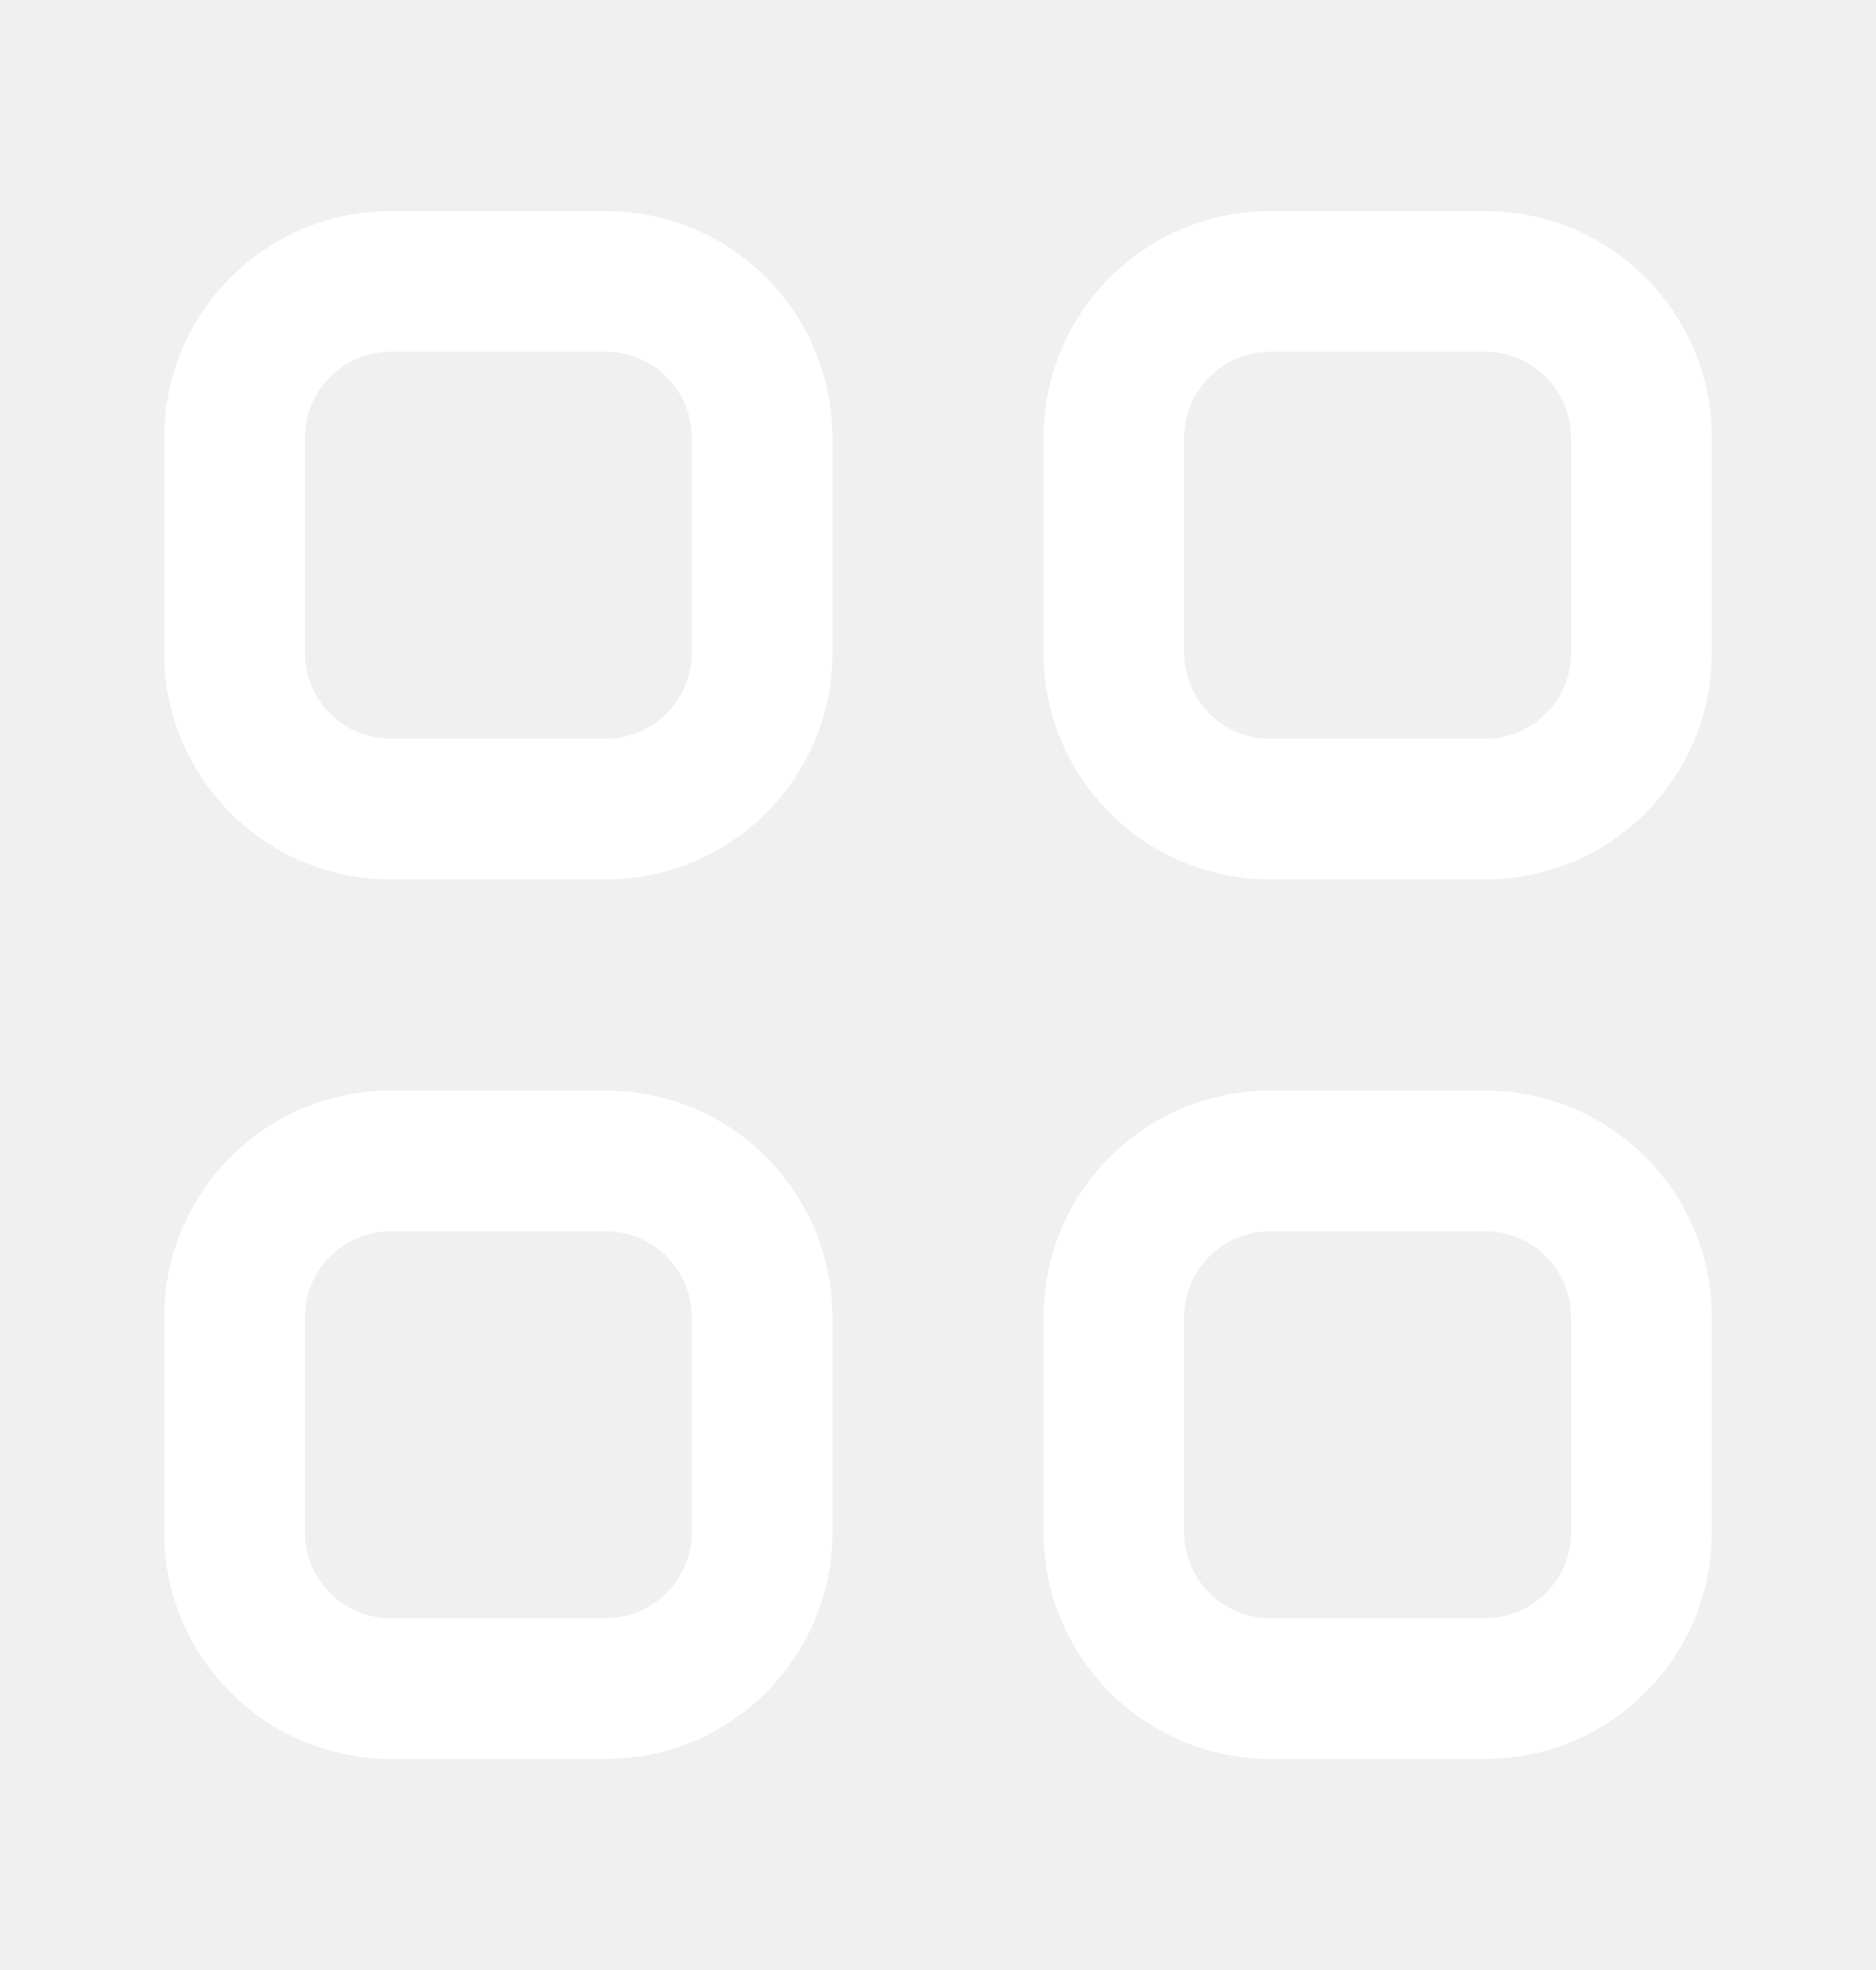
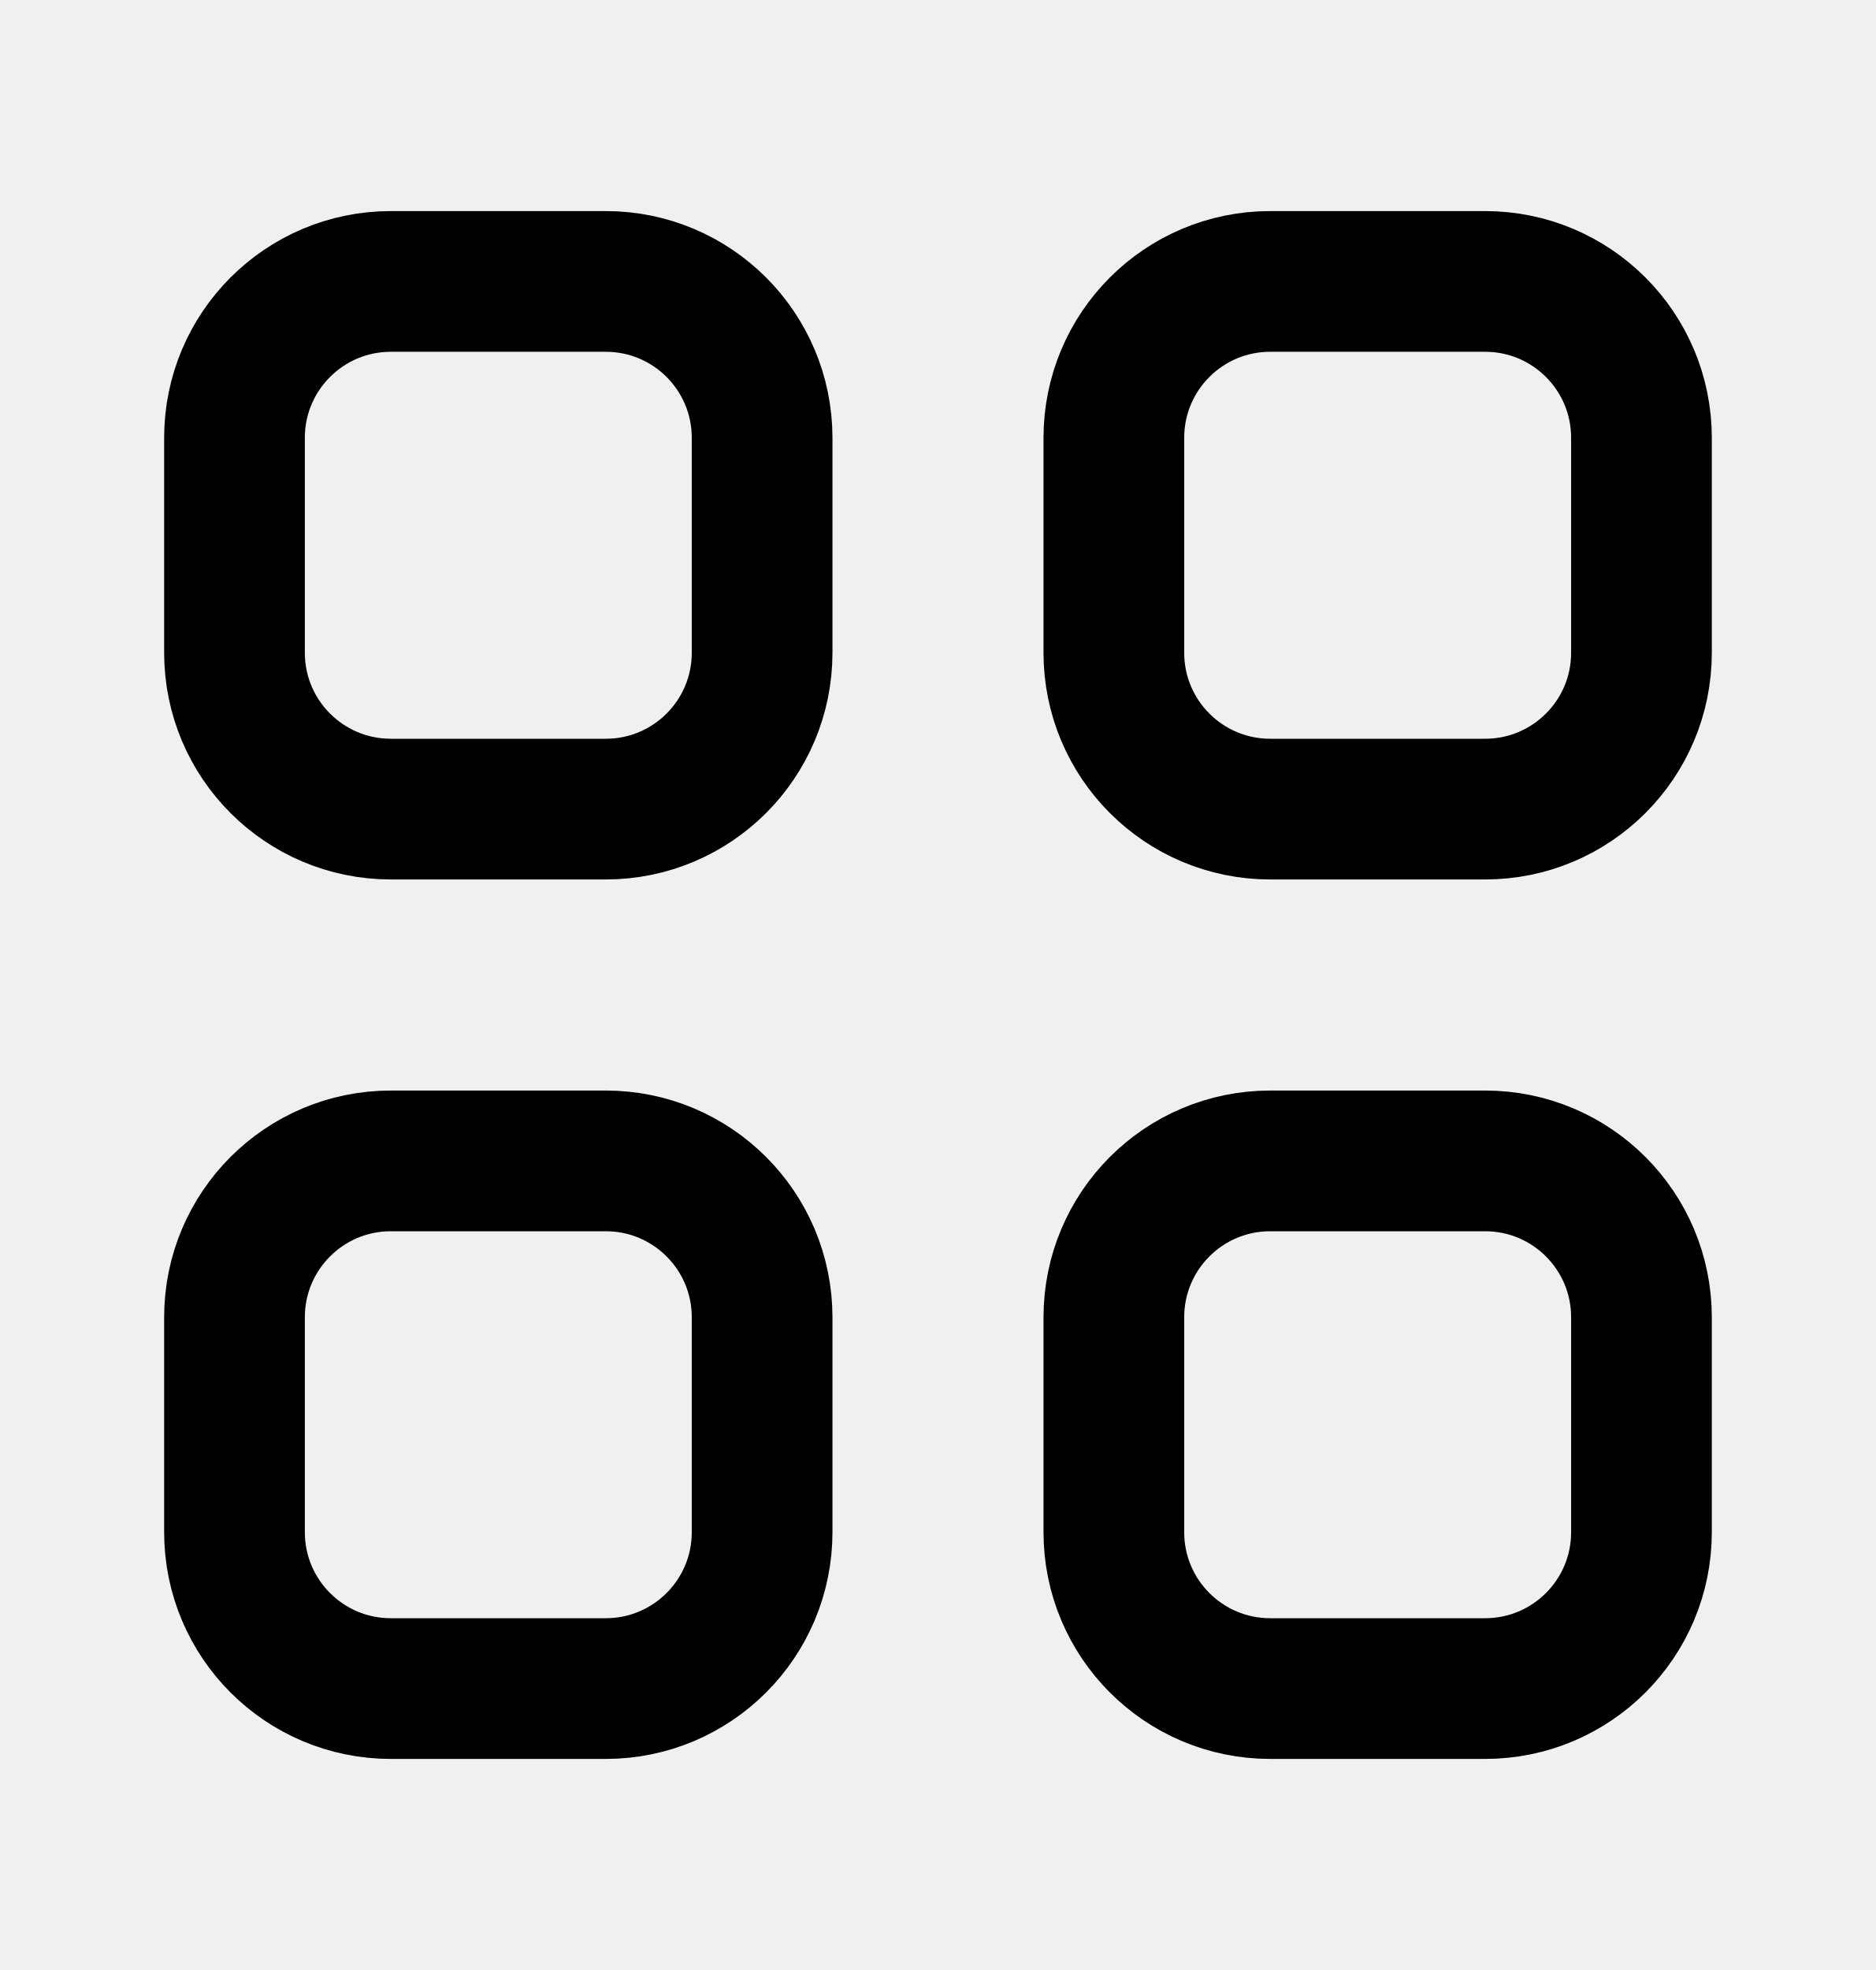
<svg xmlns="http://www.w3.org/2000/svg" width="20" height="21" viewBox="0 0 20 21" fill="none">
-   <path fill-rule="evenodd" clip-rule="evenodd" d="M6.458 8.625H4.167C3.246 8.625 2.5 7.879 2.5 6.958V4.667C2.5 3.746 3.246 3 4.167 3H6.458C7.379 3 8.125 3.746 8.125 4.667V6.958C8.125 7.879 7.379 8.625 6.458 8.625Z" stroke="white" stroke-width="1.5" stroke-linecap="round" stroke-linejoin="round" />
-   <path fill-rule="evenodd" clip-rule="evenodd" d="M15.833 8.625H13.542C12.621 8.625 11.875 7.879 11.875 6.958V4.667C11.875 3.746 12.621 3 13.542 3H15.833C16.754 3 17.5 3.746 17.5 4.667V6.958C17.5 7.879 16.754 8.625 15.833 8.625Z" stroke="white" stroke-width="1.5" stroke-linecap="round" stroke-linejoin="round" />
-   <path fill-rule="evenodd" clip-rule="evenodd" d="M6.458 18H4.167C3.246 18 2.5 17.254 2.5 16.333V14.042C2.5 13.121 3.246 12.375 4.167 12.375H6.458C7.379 12.375 8.125 13.121 8.125 14.042V16.333C8.125 17.254 7.379 18 6.458 18Z" stroke="white" stroke-width="1.5" stroke-linecap="round" stroke-linejoin="round" />
-   <path fill-rule="evenodd" clip-rule="evenodd" d="M15.833 18H13.542C12.621 18 11.875 17.254 11.875 16.333V14.042C11.875 13.121 12.621 12.375 13.542 12.375H15.833C16.754 12.375 17.5 13.121 17.5 14.042V16.333C17.5 17.254 16.754 18 15.833 18Z" stroke="white" stroke-width="1.5" stroke-linecap="round" stroke-linejoin="round" />
+   <path fill-rule="evenodd" clip-rule="evenodd" d="M6.458 8.625H4.167C3.246 8.625 2.5 7.879 2.5 6.958V4.667C2.5 3.746 3.246 3 4.167 3H6.458C7.379 3 8.125 3.746 8.125 4.667V6.958C8.125 7.879 7.379 8.625 6.458 8.625Z" stroke="black" stroke-width="1.5" stroke-linecap="round" stroke-linejoin="round" />
+   <path fill-rule="evenodd" clip-rule="evenodd" d="M15.833 8.625H13.542C12.621 8.625 11.875 7.879 11.875 6.958V4.667C11.875 3.746 12.621 3 13.542 3H15.833C16.754 3 17.5 3.746 17.5 4.667V6.958C17.5 7.879 16.754 8.625 15.833 8.625Z" stroke="black" stroke-width="1.5" stroke-linecap="round" stroke-linejoin="round" />
+   <path fill-rule="evenodd" clip-rule="evenodd" d="M6.458 18H4.167C3.246 18 2.5 17.254 2.5 16.333V14.042C2.5 13.121 3.246 12.375 4.167 12.375H6.458C7.379 12.375 8.125 13.121 8.125 14.042V16.333C8.125 17.254 7.379 18 6.458 18Z" stroke="black" stroke-width="1.5" stroke-linecap="round" stroke-linejoin="round" />
+   <path fill-rule="evenodd" clip-rule="evenodd" d="M15.833 18H13.542C12.621 18 11.875 17.254 11.875 16.333V14.042C11.875 13.121 12.621 12.375 13.542 12.375H15.833C16.754 12.375 17.5 13.121 17.5 14.042V16.333C17.5 17.254 16.754 18 15.833 18Z" stroke="black" stroke-width="1.5" stroke-linecap="round" stroke-linejoin="round" />
</svg>
